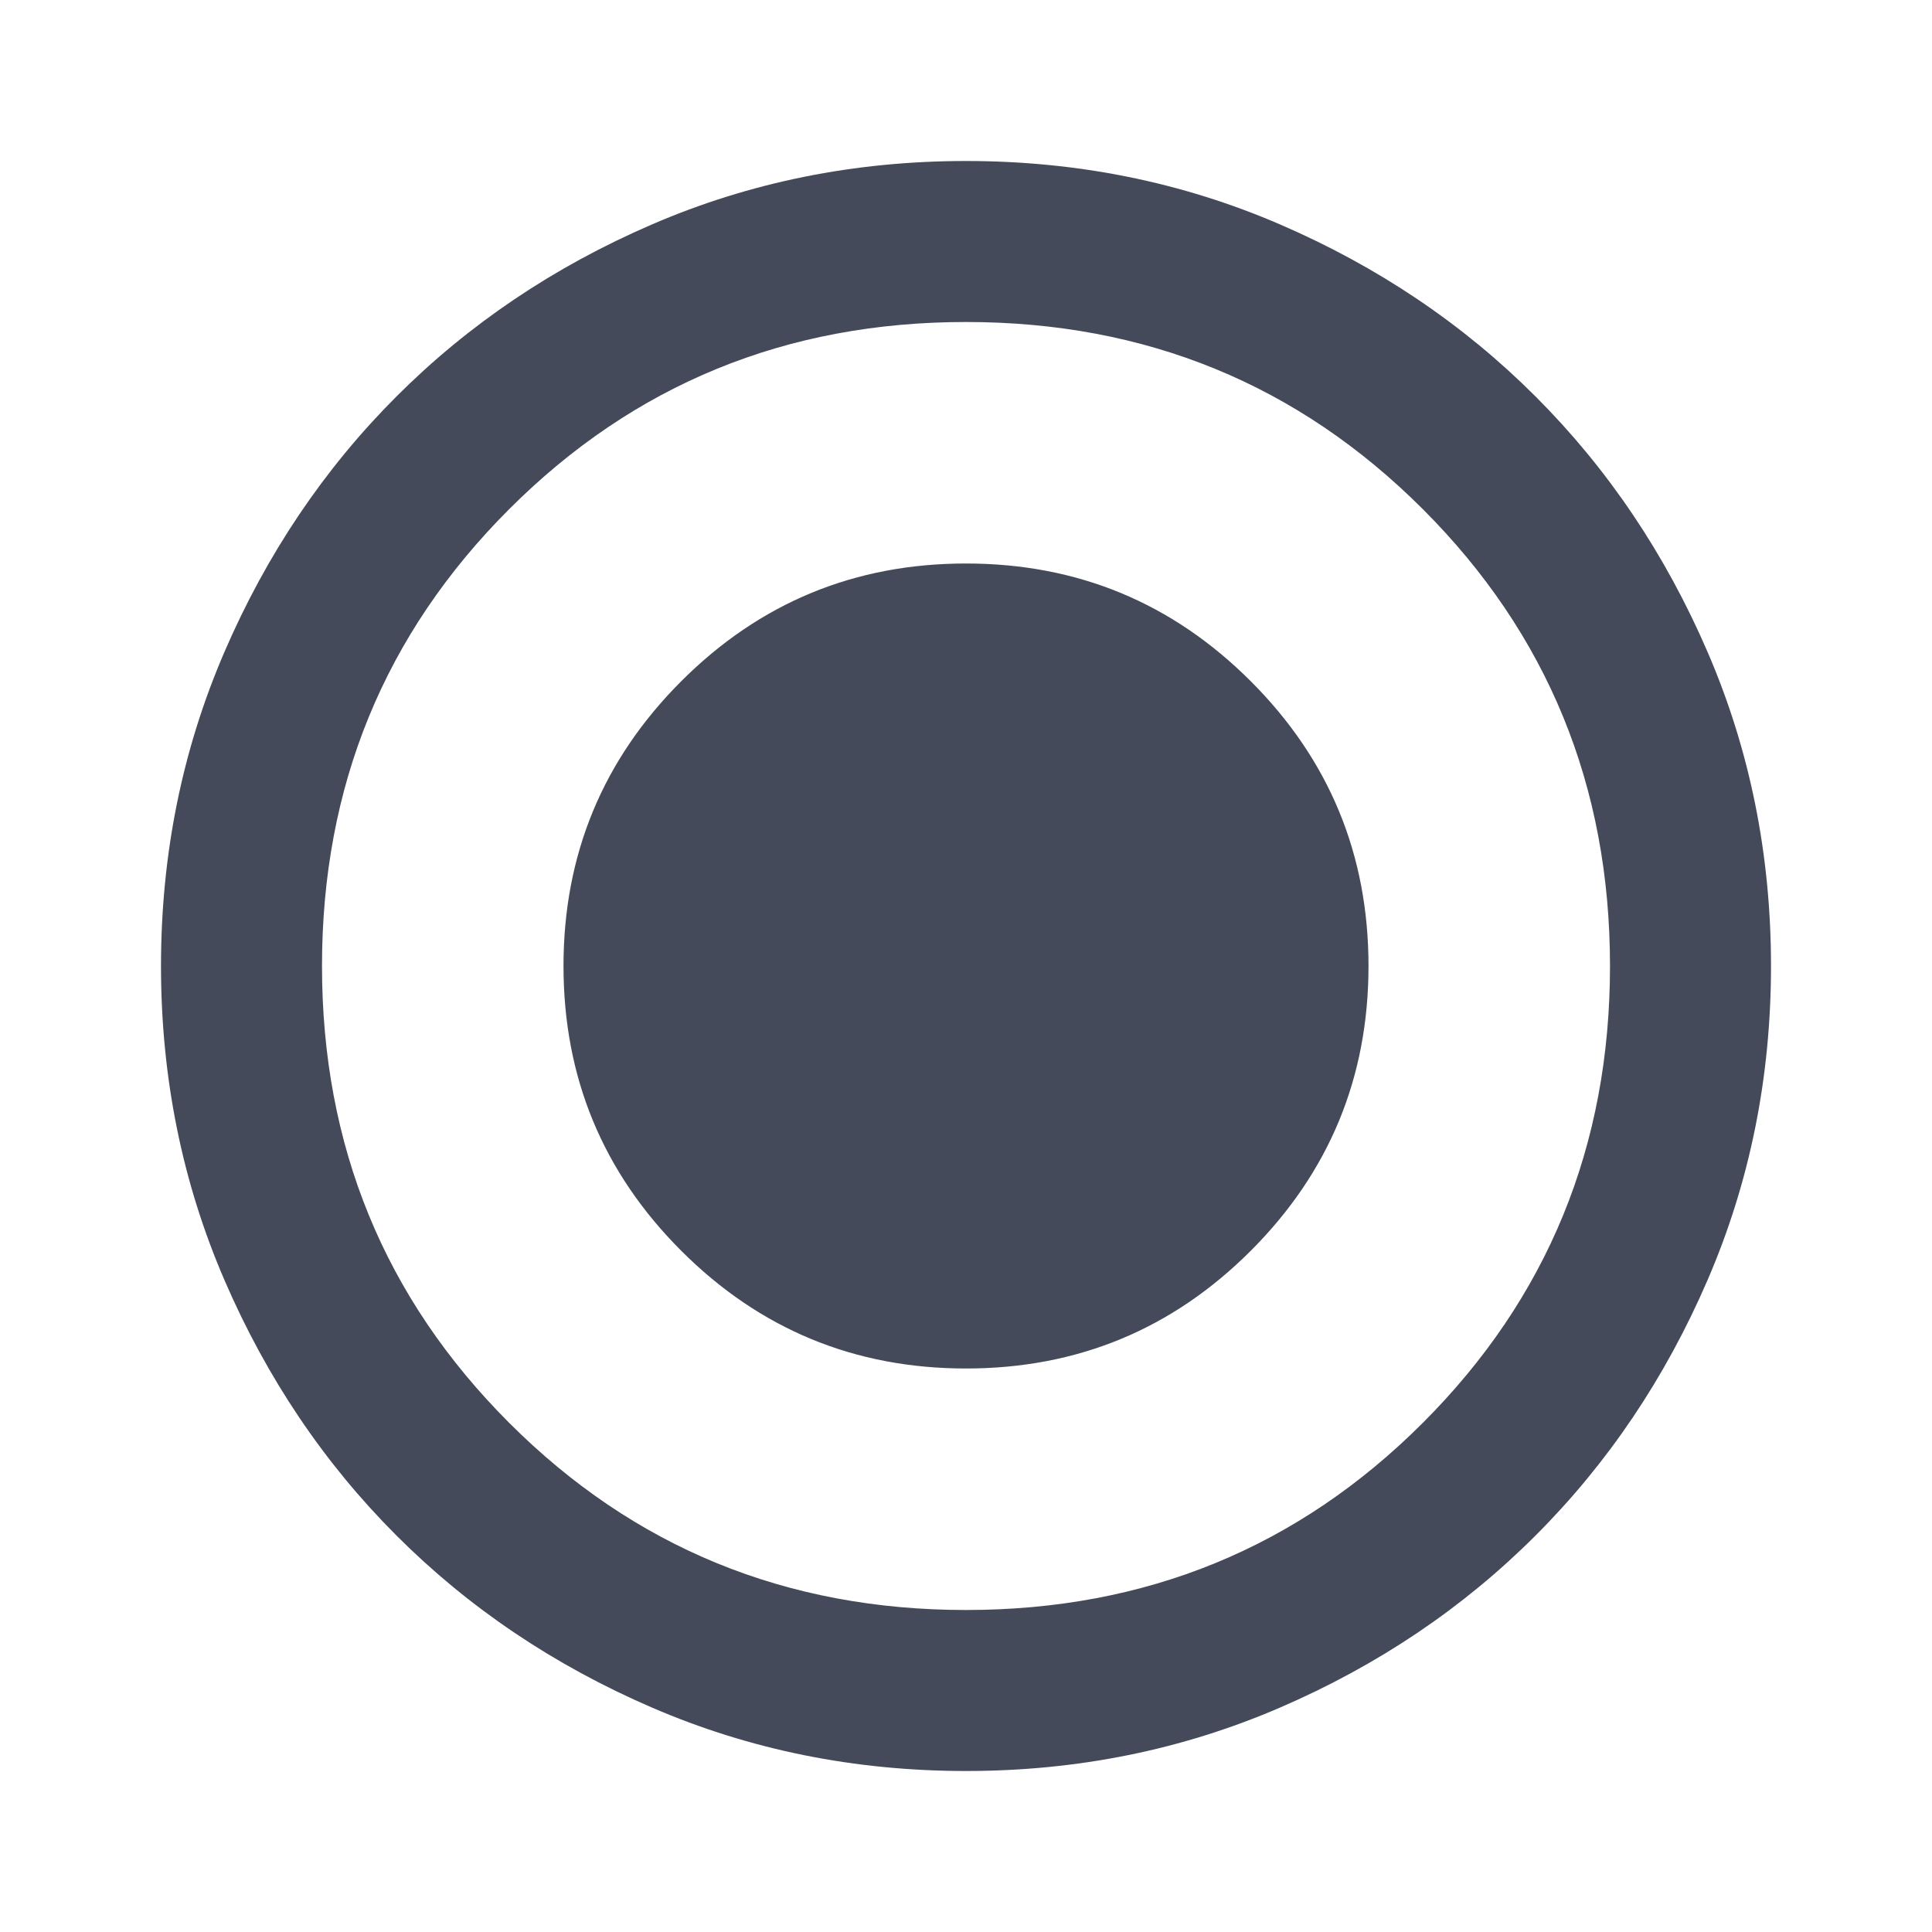
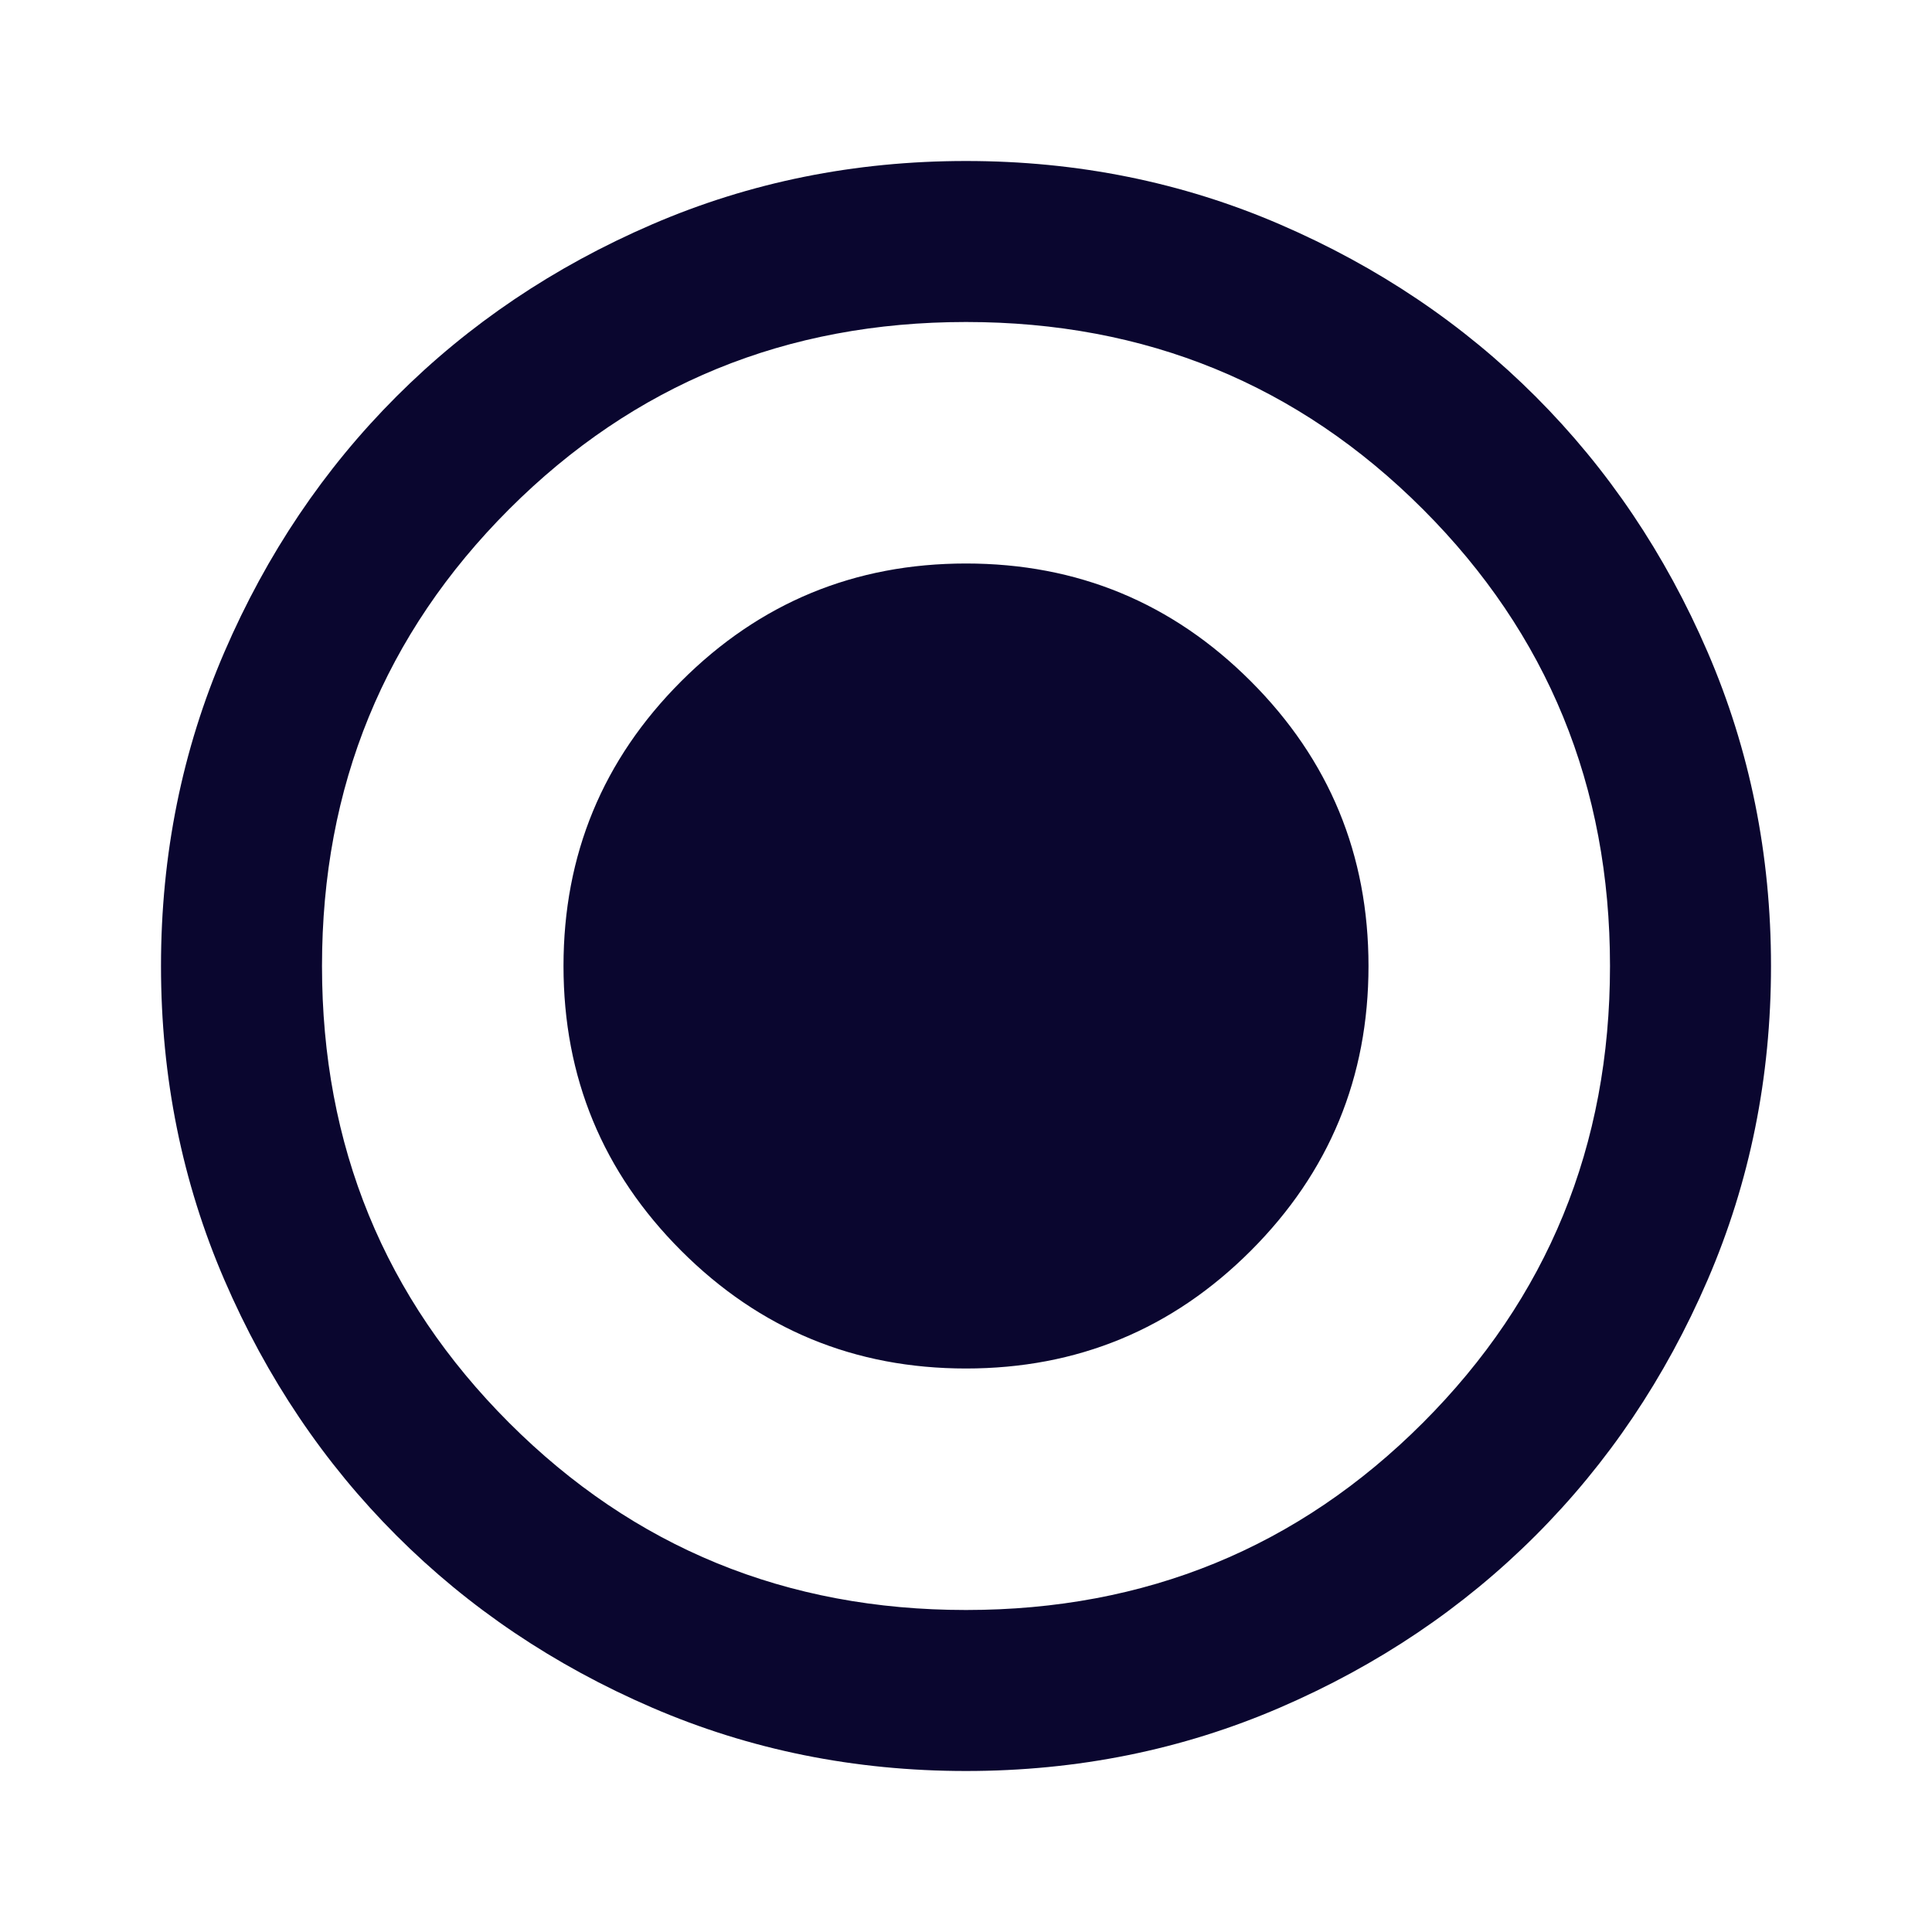
- <svg xmlns="http://www.w3.org/2000/svg" height="24px" viewBox="0 -960 960 960" width="24px" fill="#444A5A">
+ <svg xmlns="http://www.w3.org/2000/svg" height="24px" viewBox="0 -960 960 960" width="24px" fill="#0a062f">
  <path d="M480-280q83 0 141.5-58.5T680-480q0-83-58.5-141.5T480-680q-83 0-141.5 58.5T280-480q0 83 58.5 141.5T480-280Zm0 200q-83 0-156-31.5T197-197q-54-54-85.5-127T80-480q0-83 31.5-156T197-763q54-54 127-85.5T480-880q83 0 156 31.5T763-763q54 54 85.5 127T880-480q0 83-31.5 156T763-197q-54 54-127 85.5T480-80Zm0-80q134 0 227-93t93-227q0-134-93-227t-227-93q-134 0-227 93t-93 227q0 134 93 227t227 93Zm0-320Z" />
</svg>
